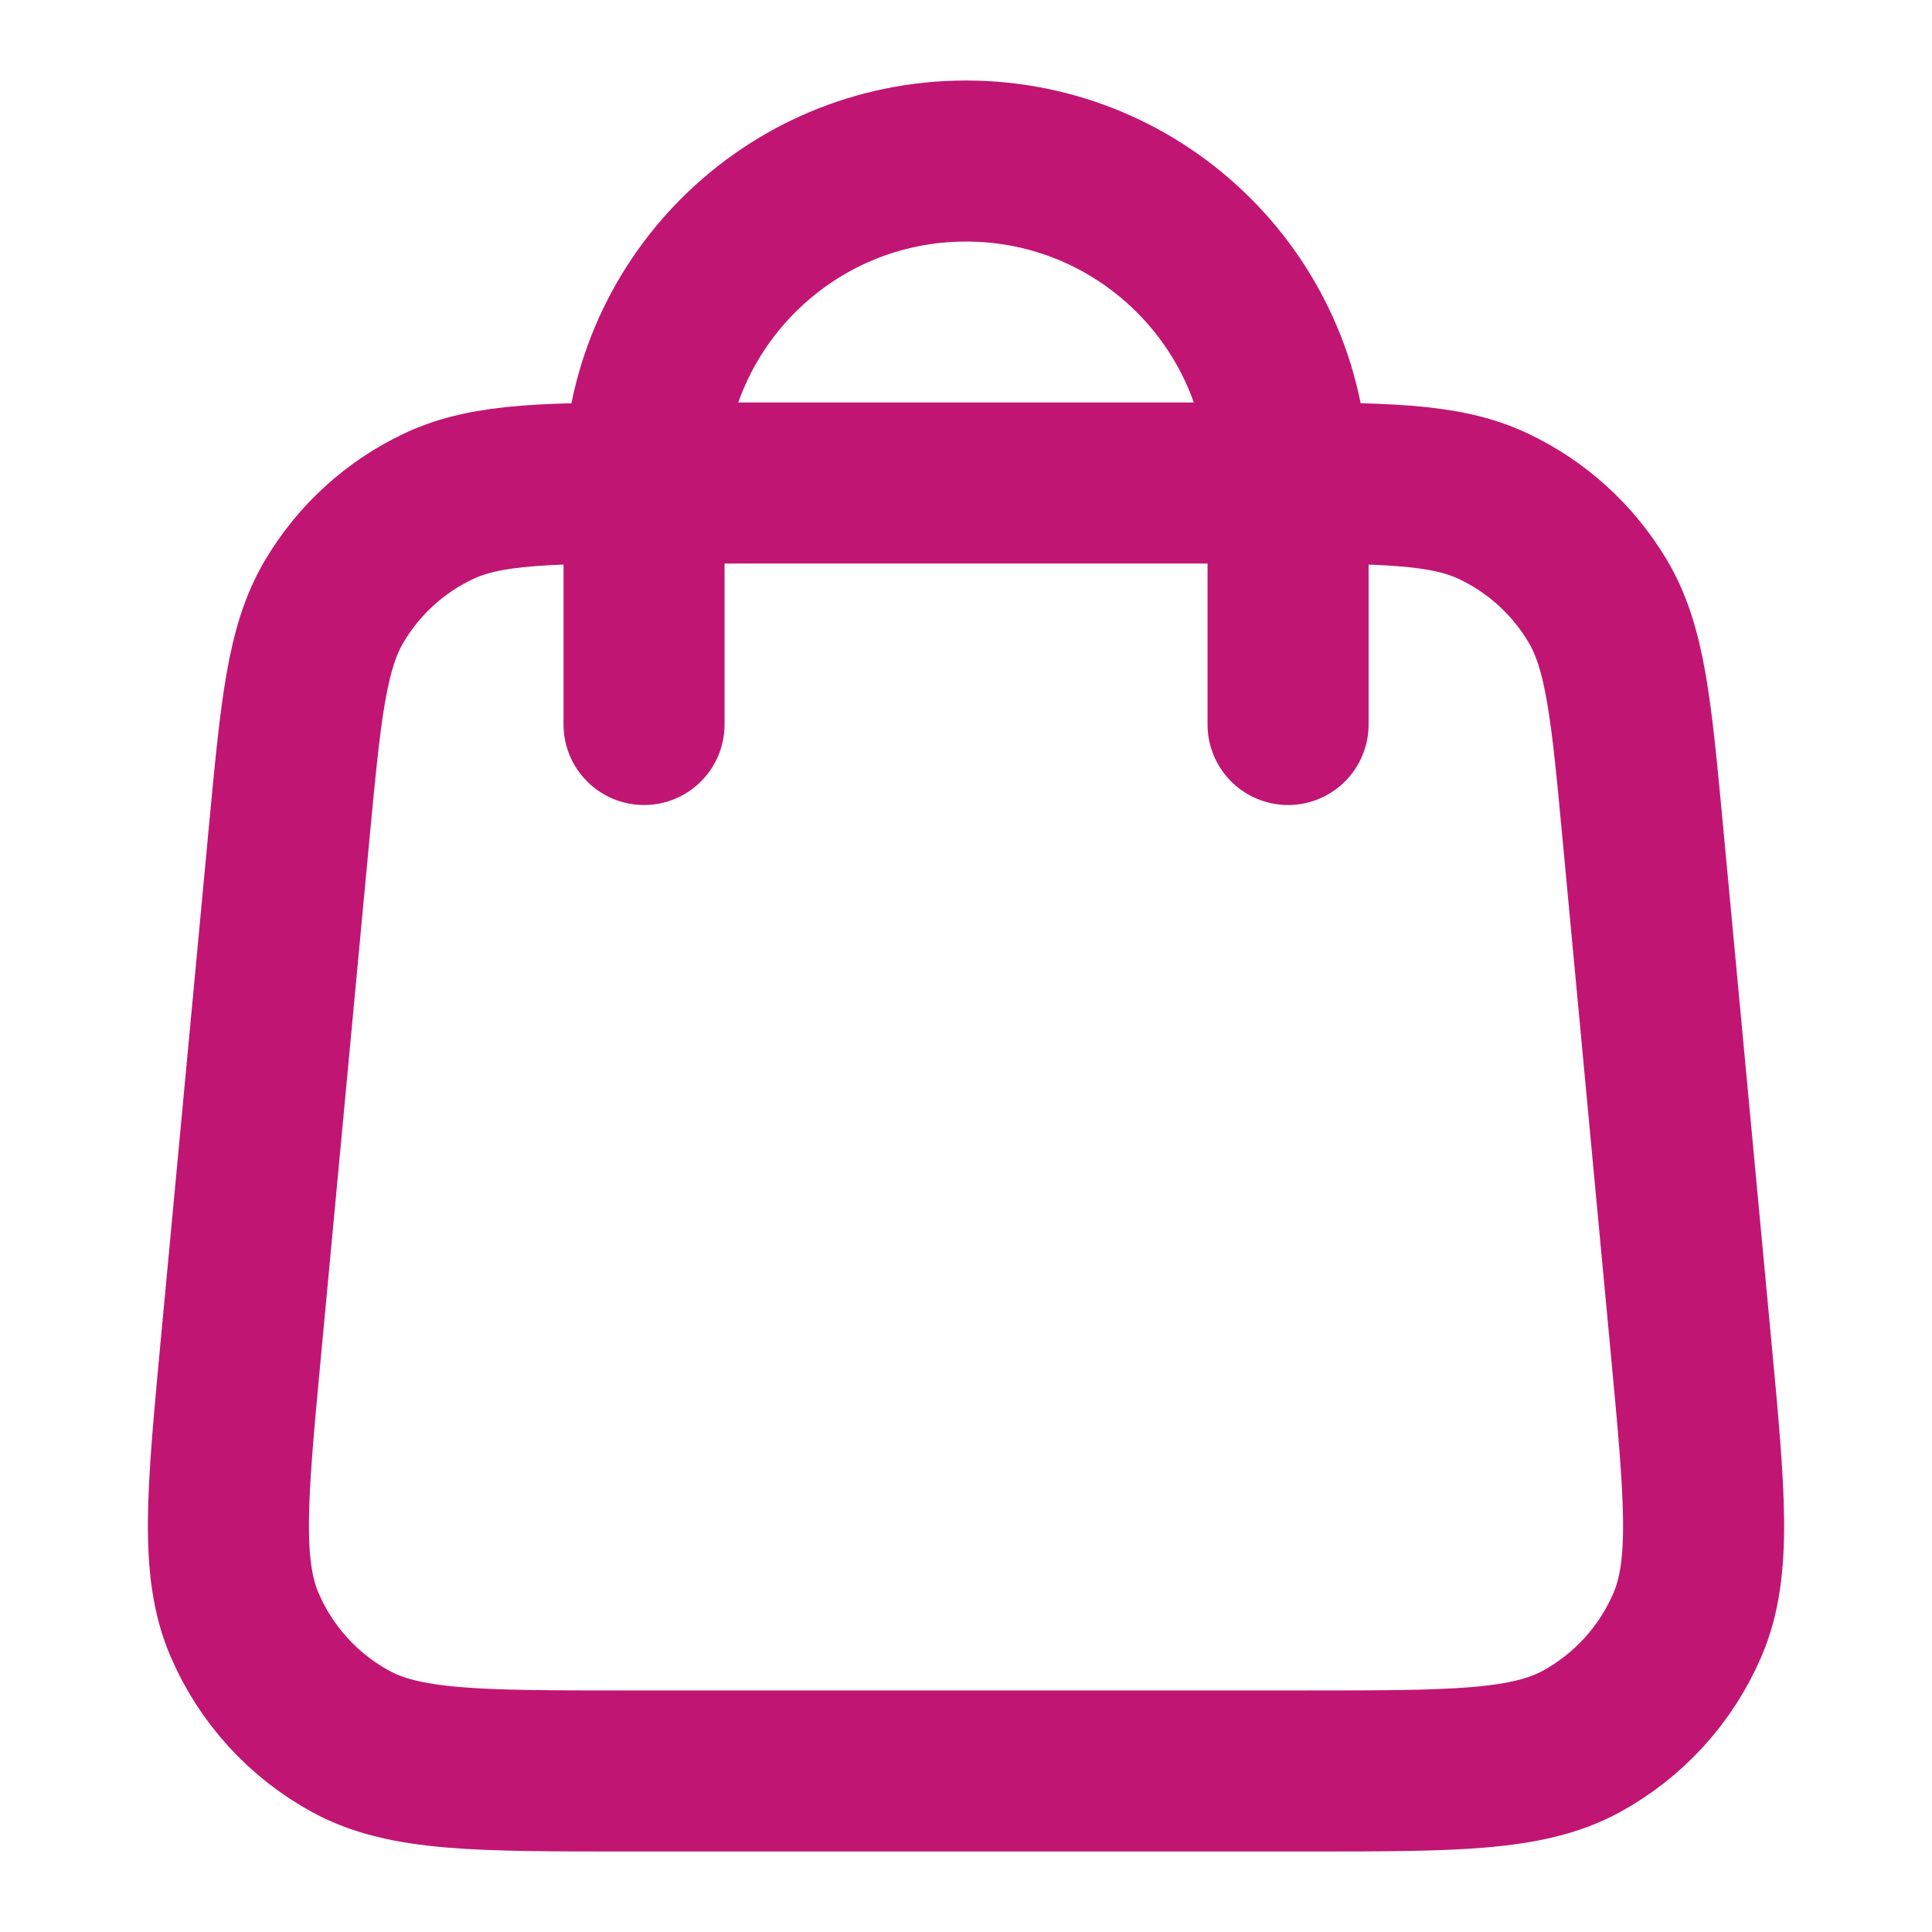
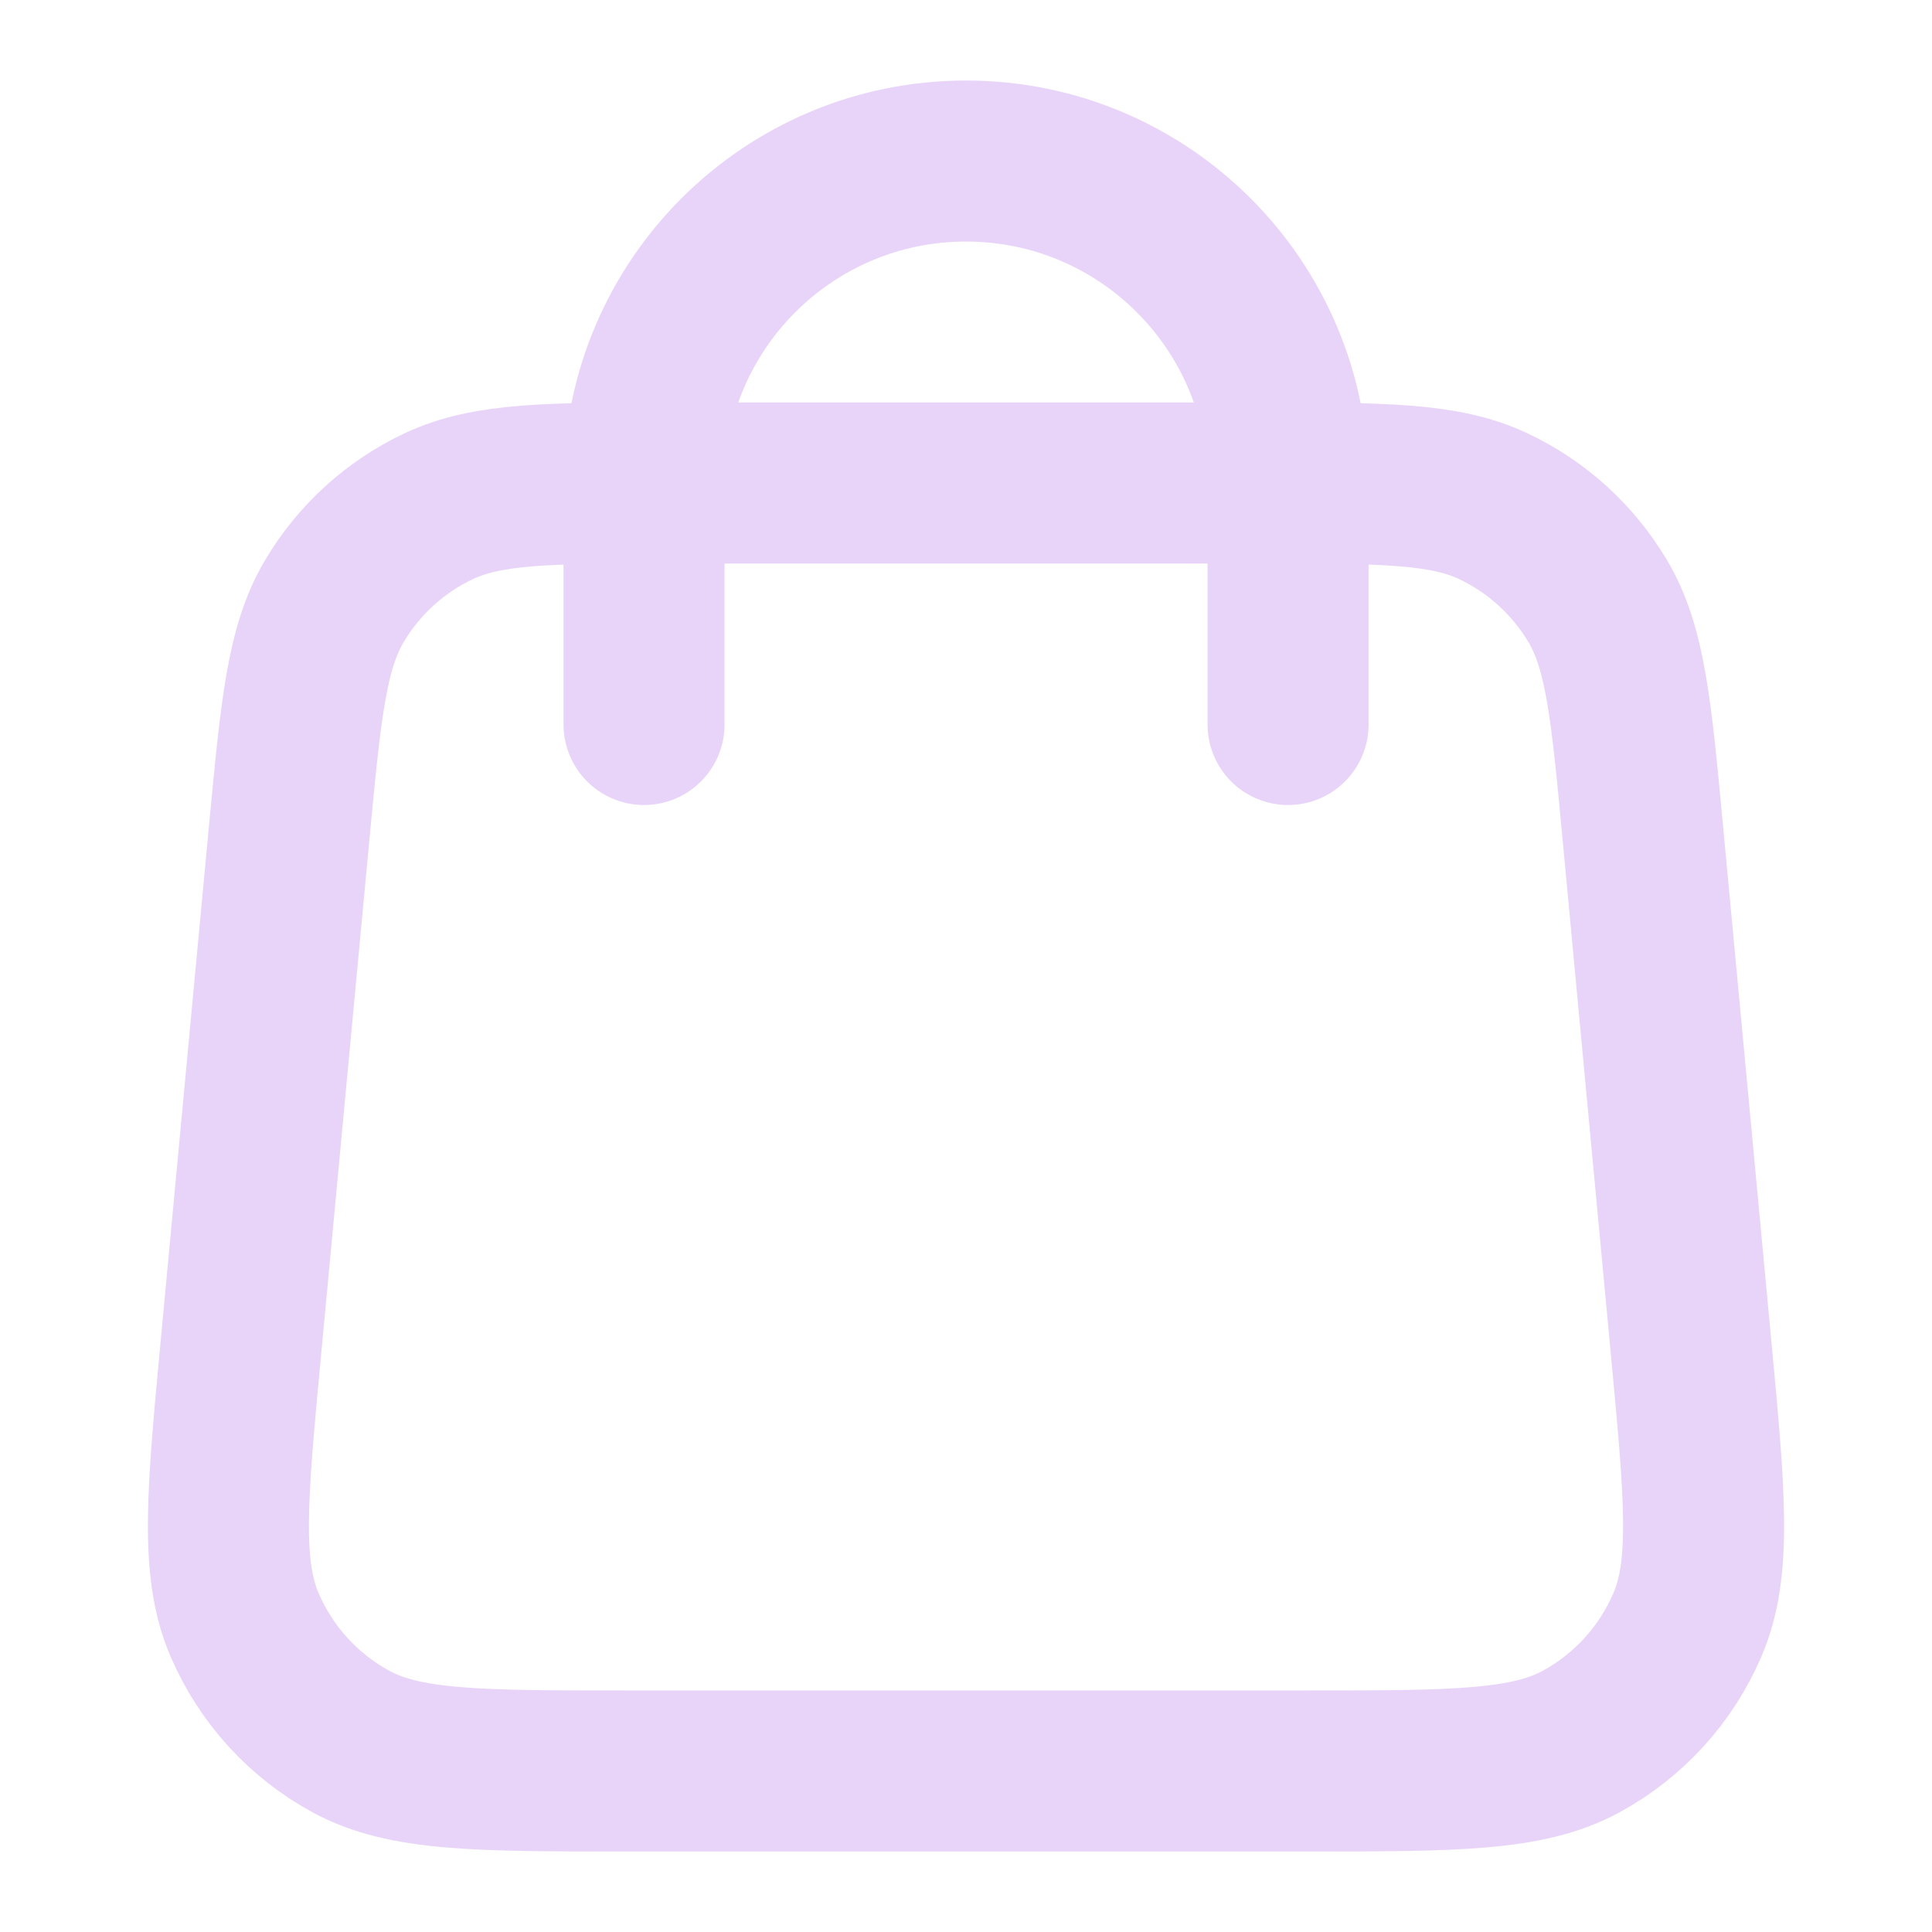
<svg xmlns="http://www.w3.org/2000/svg" width="20" height="20" viewBox="0 0 20 20" fill="none">
-   <path d="M13.334 7.5V5C13.334 3.159 11.841 1.667 10 1.667C8.159 1.667 6.667 3.159 6.667 5V7.5M2.993 8.627L2.493 13.96C2.351 15.476 2.28 16.235 2.532 16.82C2.753 17.335 3.14 17.76 3.632 18.028C4.191 18.333 4.953 18.333 6.476 18.333H13.524C15.047 18.333 15.809 18.333 16.369 18.028C16.86 17.76 17.247 17.335 17.468 16.82C17.72 16.235 17.649 15.476 17.507 13.96L17.007 8.627C16.887 7.346 16.827 6.706 16.539 6.222C16.285 5.795 15.91 5.454 15.462 5.242C14.954 5 14.31 5 13.024 5L6.976 5C5.69 5 5.047 5 4.538 5.242C4.09 5.454 3.715 5.795 3.462 6.222C3.174 6.706 3.114 7.346 2.993 8.627Z" stroke="#C11574" stroke-width="1.667" stroke-linecap="round" stroke-linejoin="round" />
+   <path d="M13.334 7.5V5C13.334 3.159 11.841 1.667 10 1.667C8.159 1.667 6.667 3.159 6.667 5V7.5M2.993 8.627L2.493 13.96C2.351 15.476 2.28 16.235 2.532 16.82C2.753 17.335 3.14 17.76 3.632 18.028C4.191 18.333 4.953 18.333 6.476 18.333H13.524C15.047 18.333 15.809 18.333 16.369 18.028C16.86 17.76 17.247 17.335 17.468 16.82C17.72 16.235 17.649 15.476 17.507 13.96L17.007 8.627C16.887 7.346 16.827 6.706 16.539 6.222C16.285 5.795 15.91 5.454 15.462 5.242C14.954 5 14.31 5 13.024 5L6.976 5C5.69 5 5.047 5 4.538 5.242C4.09 5.454 3.715 5.795 3.462 6.222C3.174 6.706 3.114 7.346 2.993 8.627Z" stroke="#E8D4F9" stroke-width="1.667" stroke-linecap="round" stroke-linejoin="round" />
</svg>
